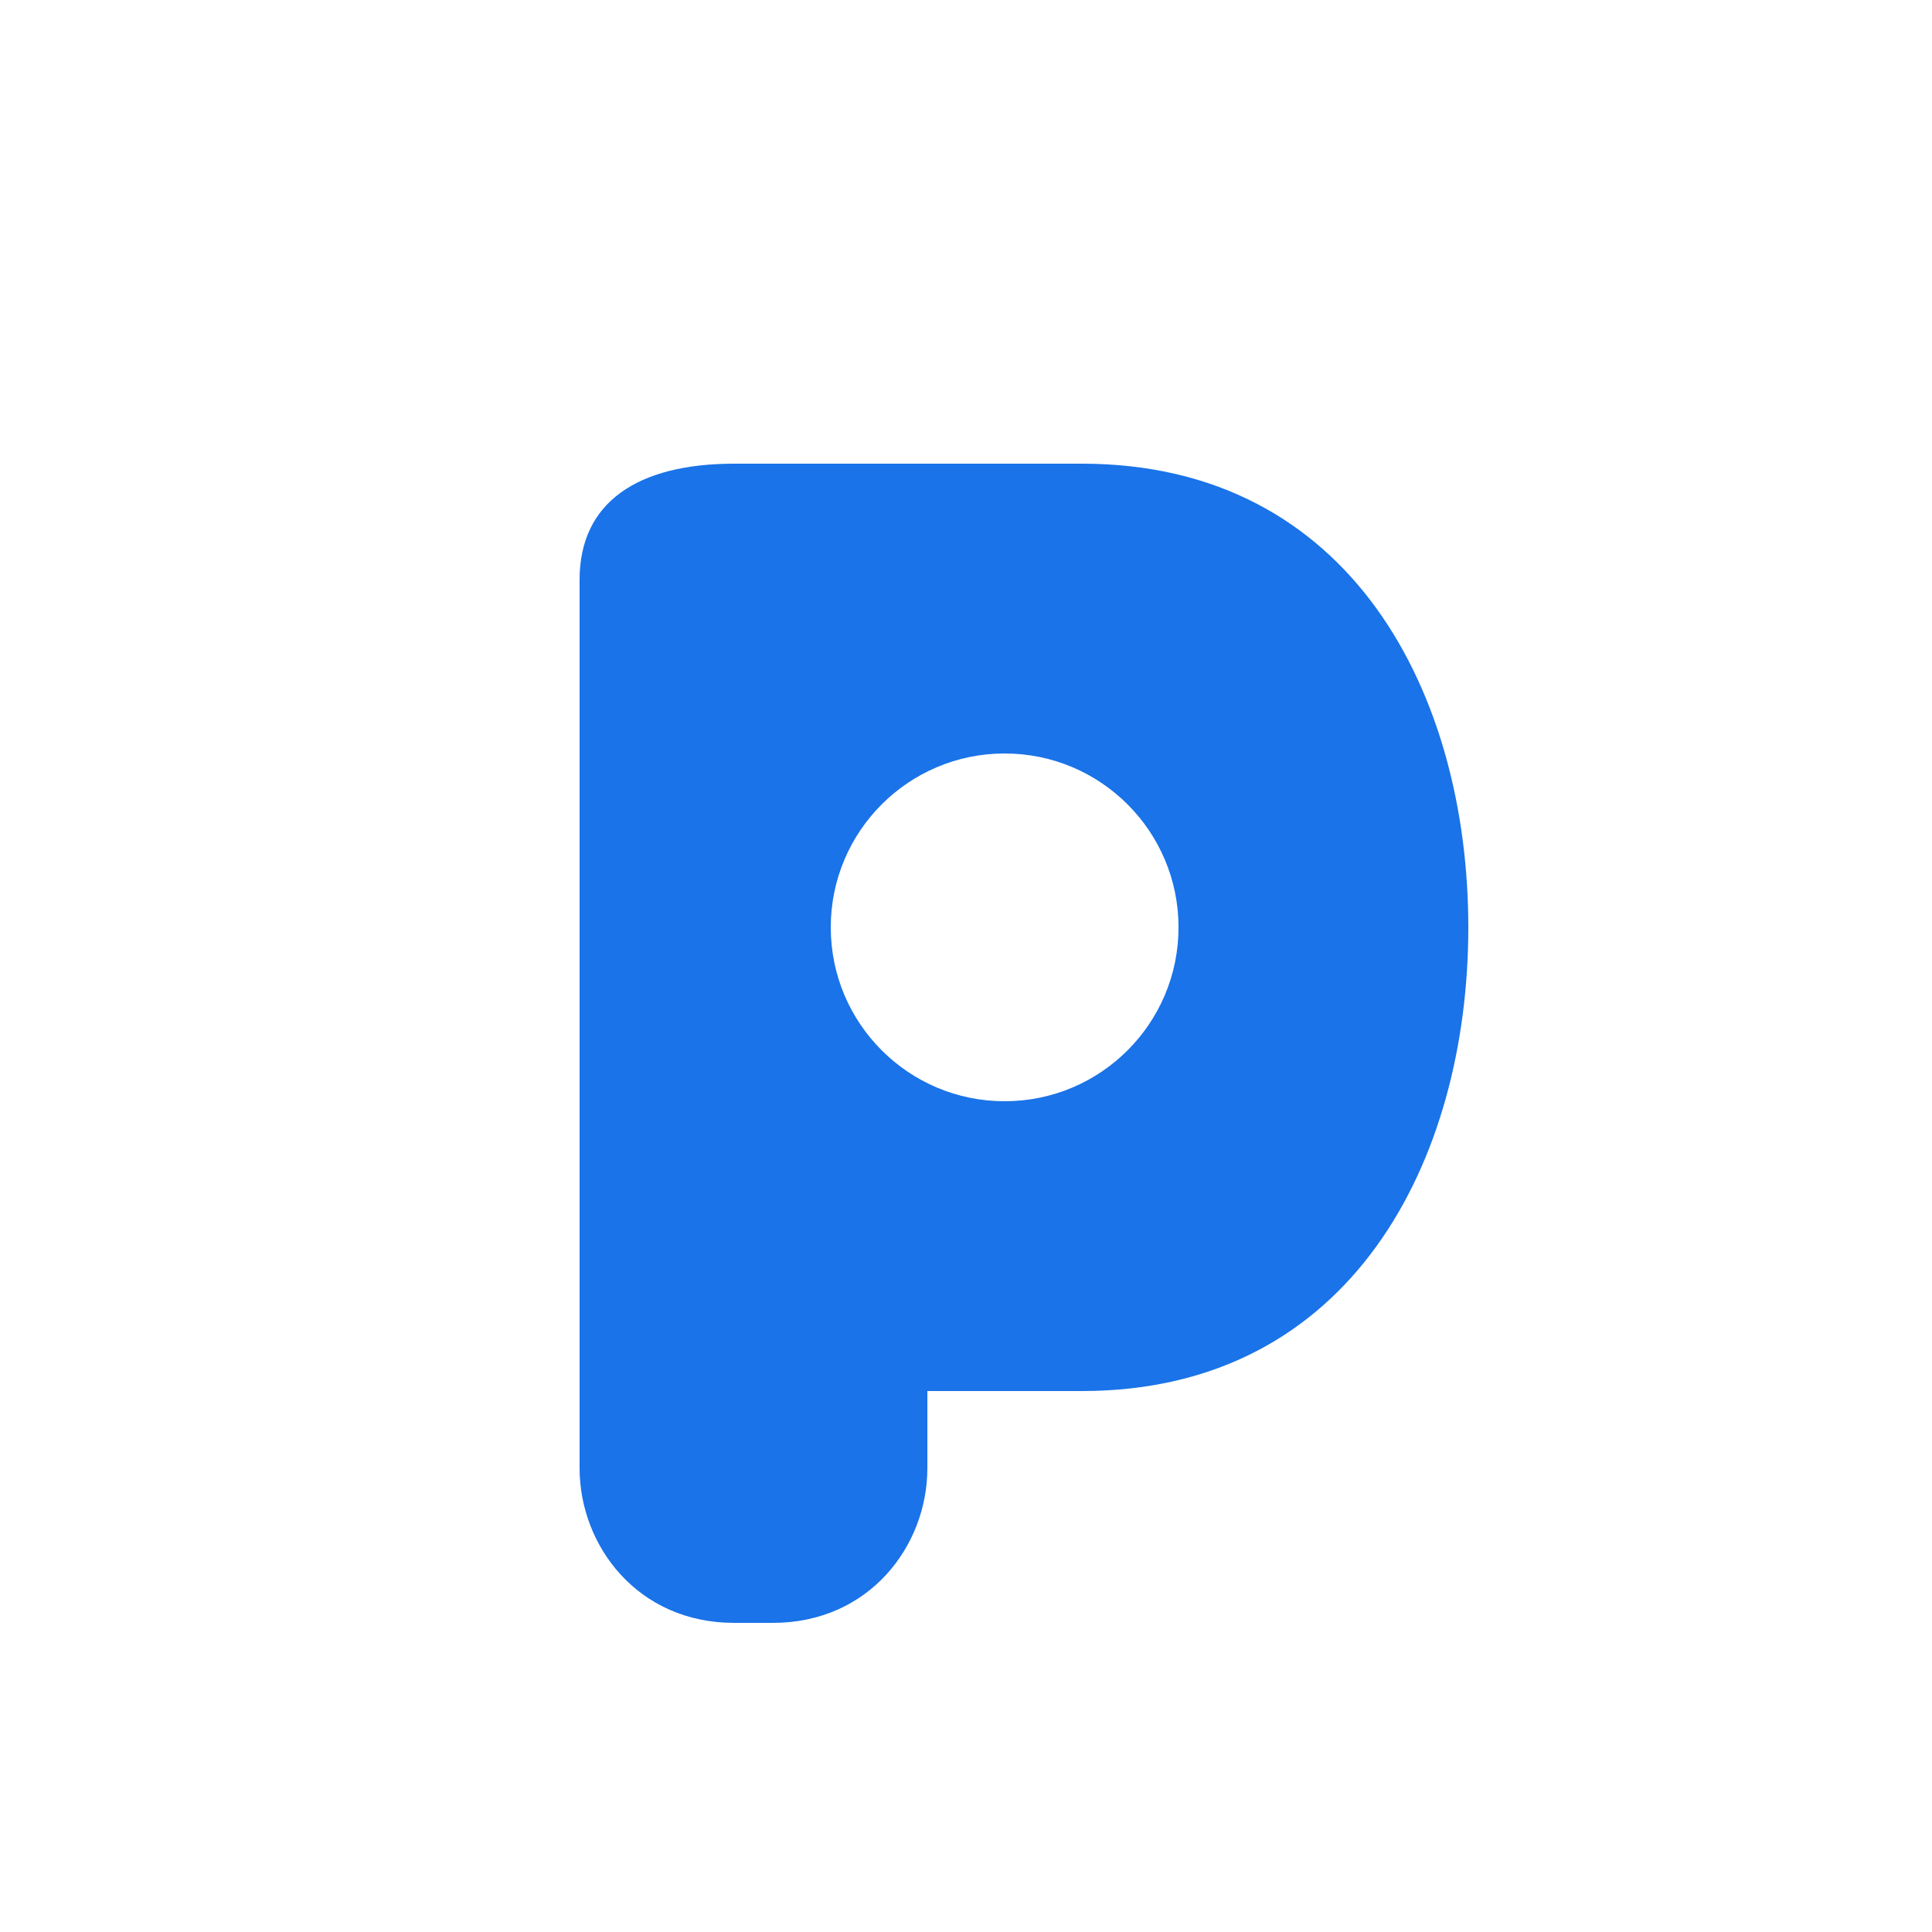
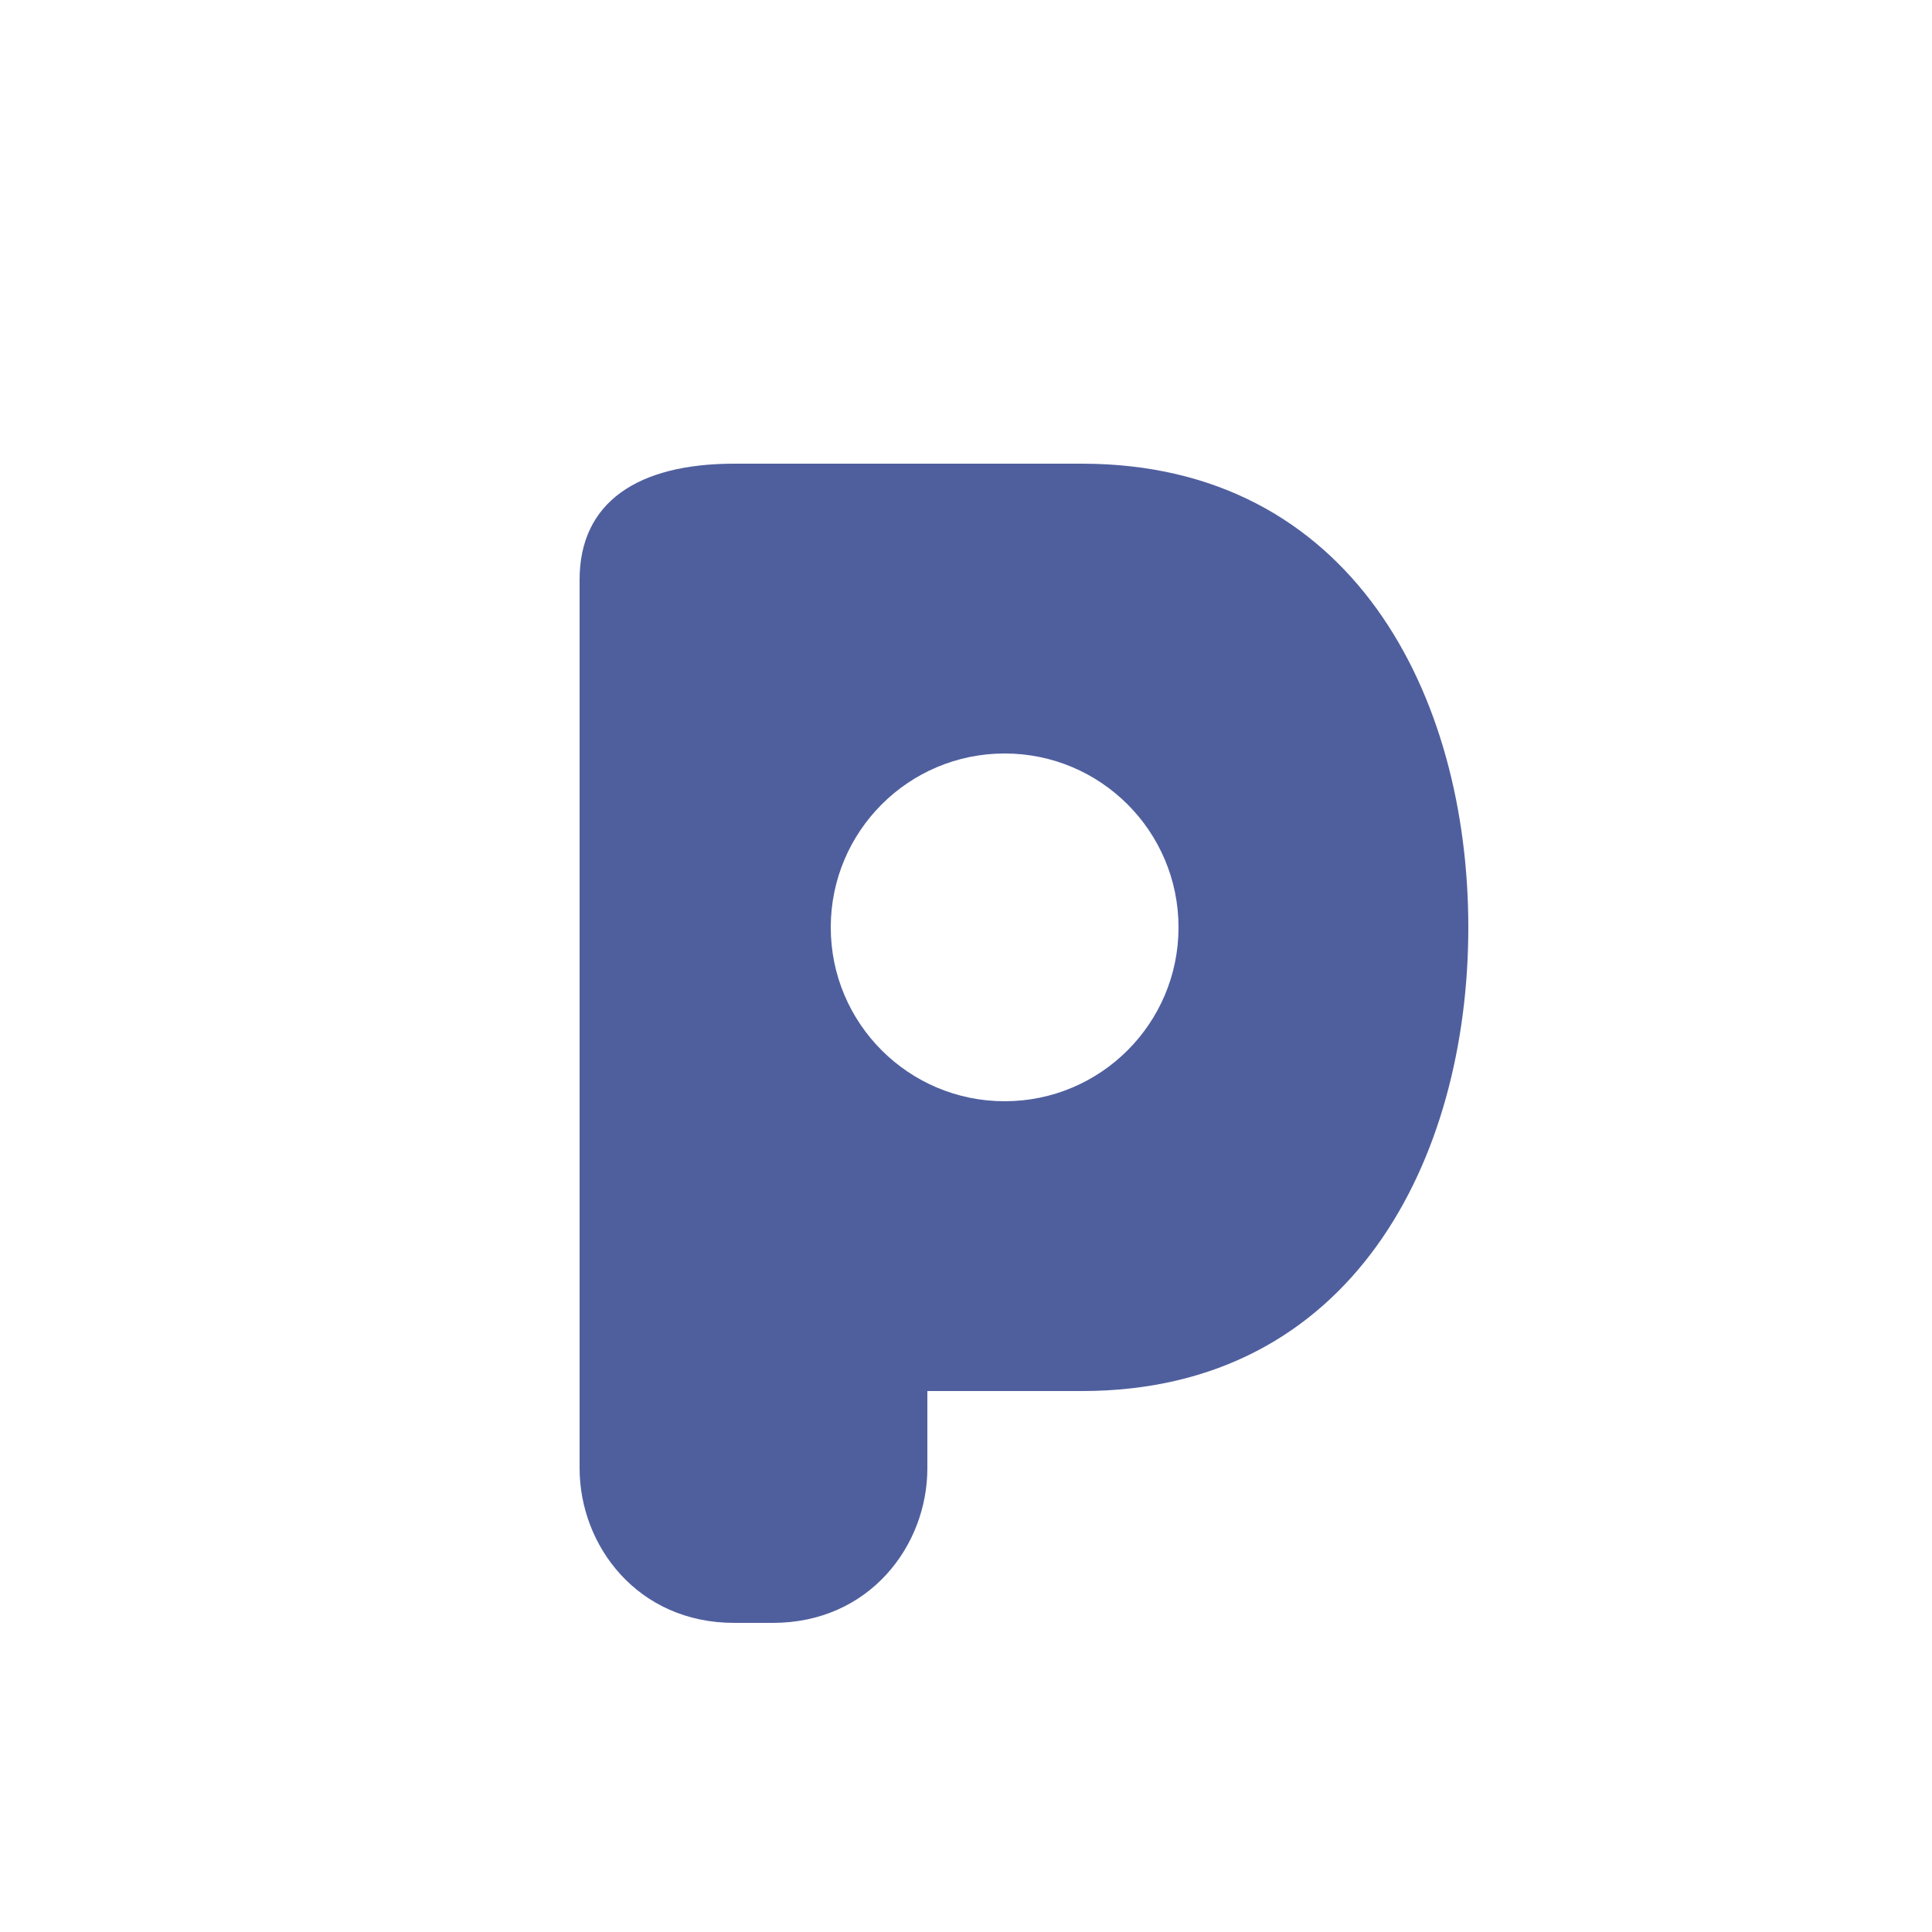
<svg xmlns="http://www.w3.org/2000/svg" width="200" height="200" viewBox="0 0 200 200">
-   <path fill="#1A73E8" fill-rule="evenodd" d="     M72 48 H112 C140 48 152 72 152 96 C152 120 140 144 112 144 H96 V152 C96 160 90 168 80 168 H76 C66 168 60 160 60 152 V60 C60 52 66 48 76 48 Z     M104 78 A18 18 0 1 0 104 114 A18 18 0 1 0 104 78 Z" />
+   <path fill="#4F5F9E" fill-rule="evenodd" d="     M72 48 H112 C140 48 152 72 152 96 C152 120 140 144 112 144 H96 V152 C96 160 90 168 80 168 H76 C66 168 60 160 60 152 V60 C60 52 66 48 76 48 Z     M104 78 A18 18 0 1 0 104 114 A18 18 0 1 0 104 78 Z" />
</svg>
